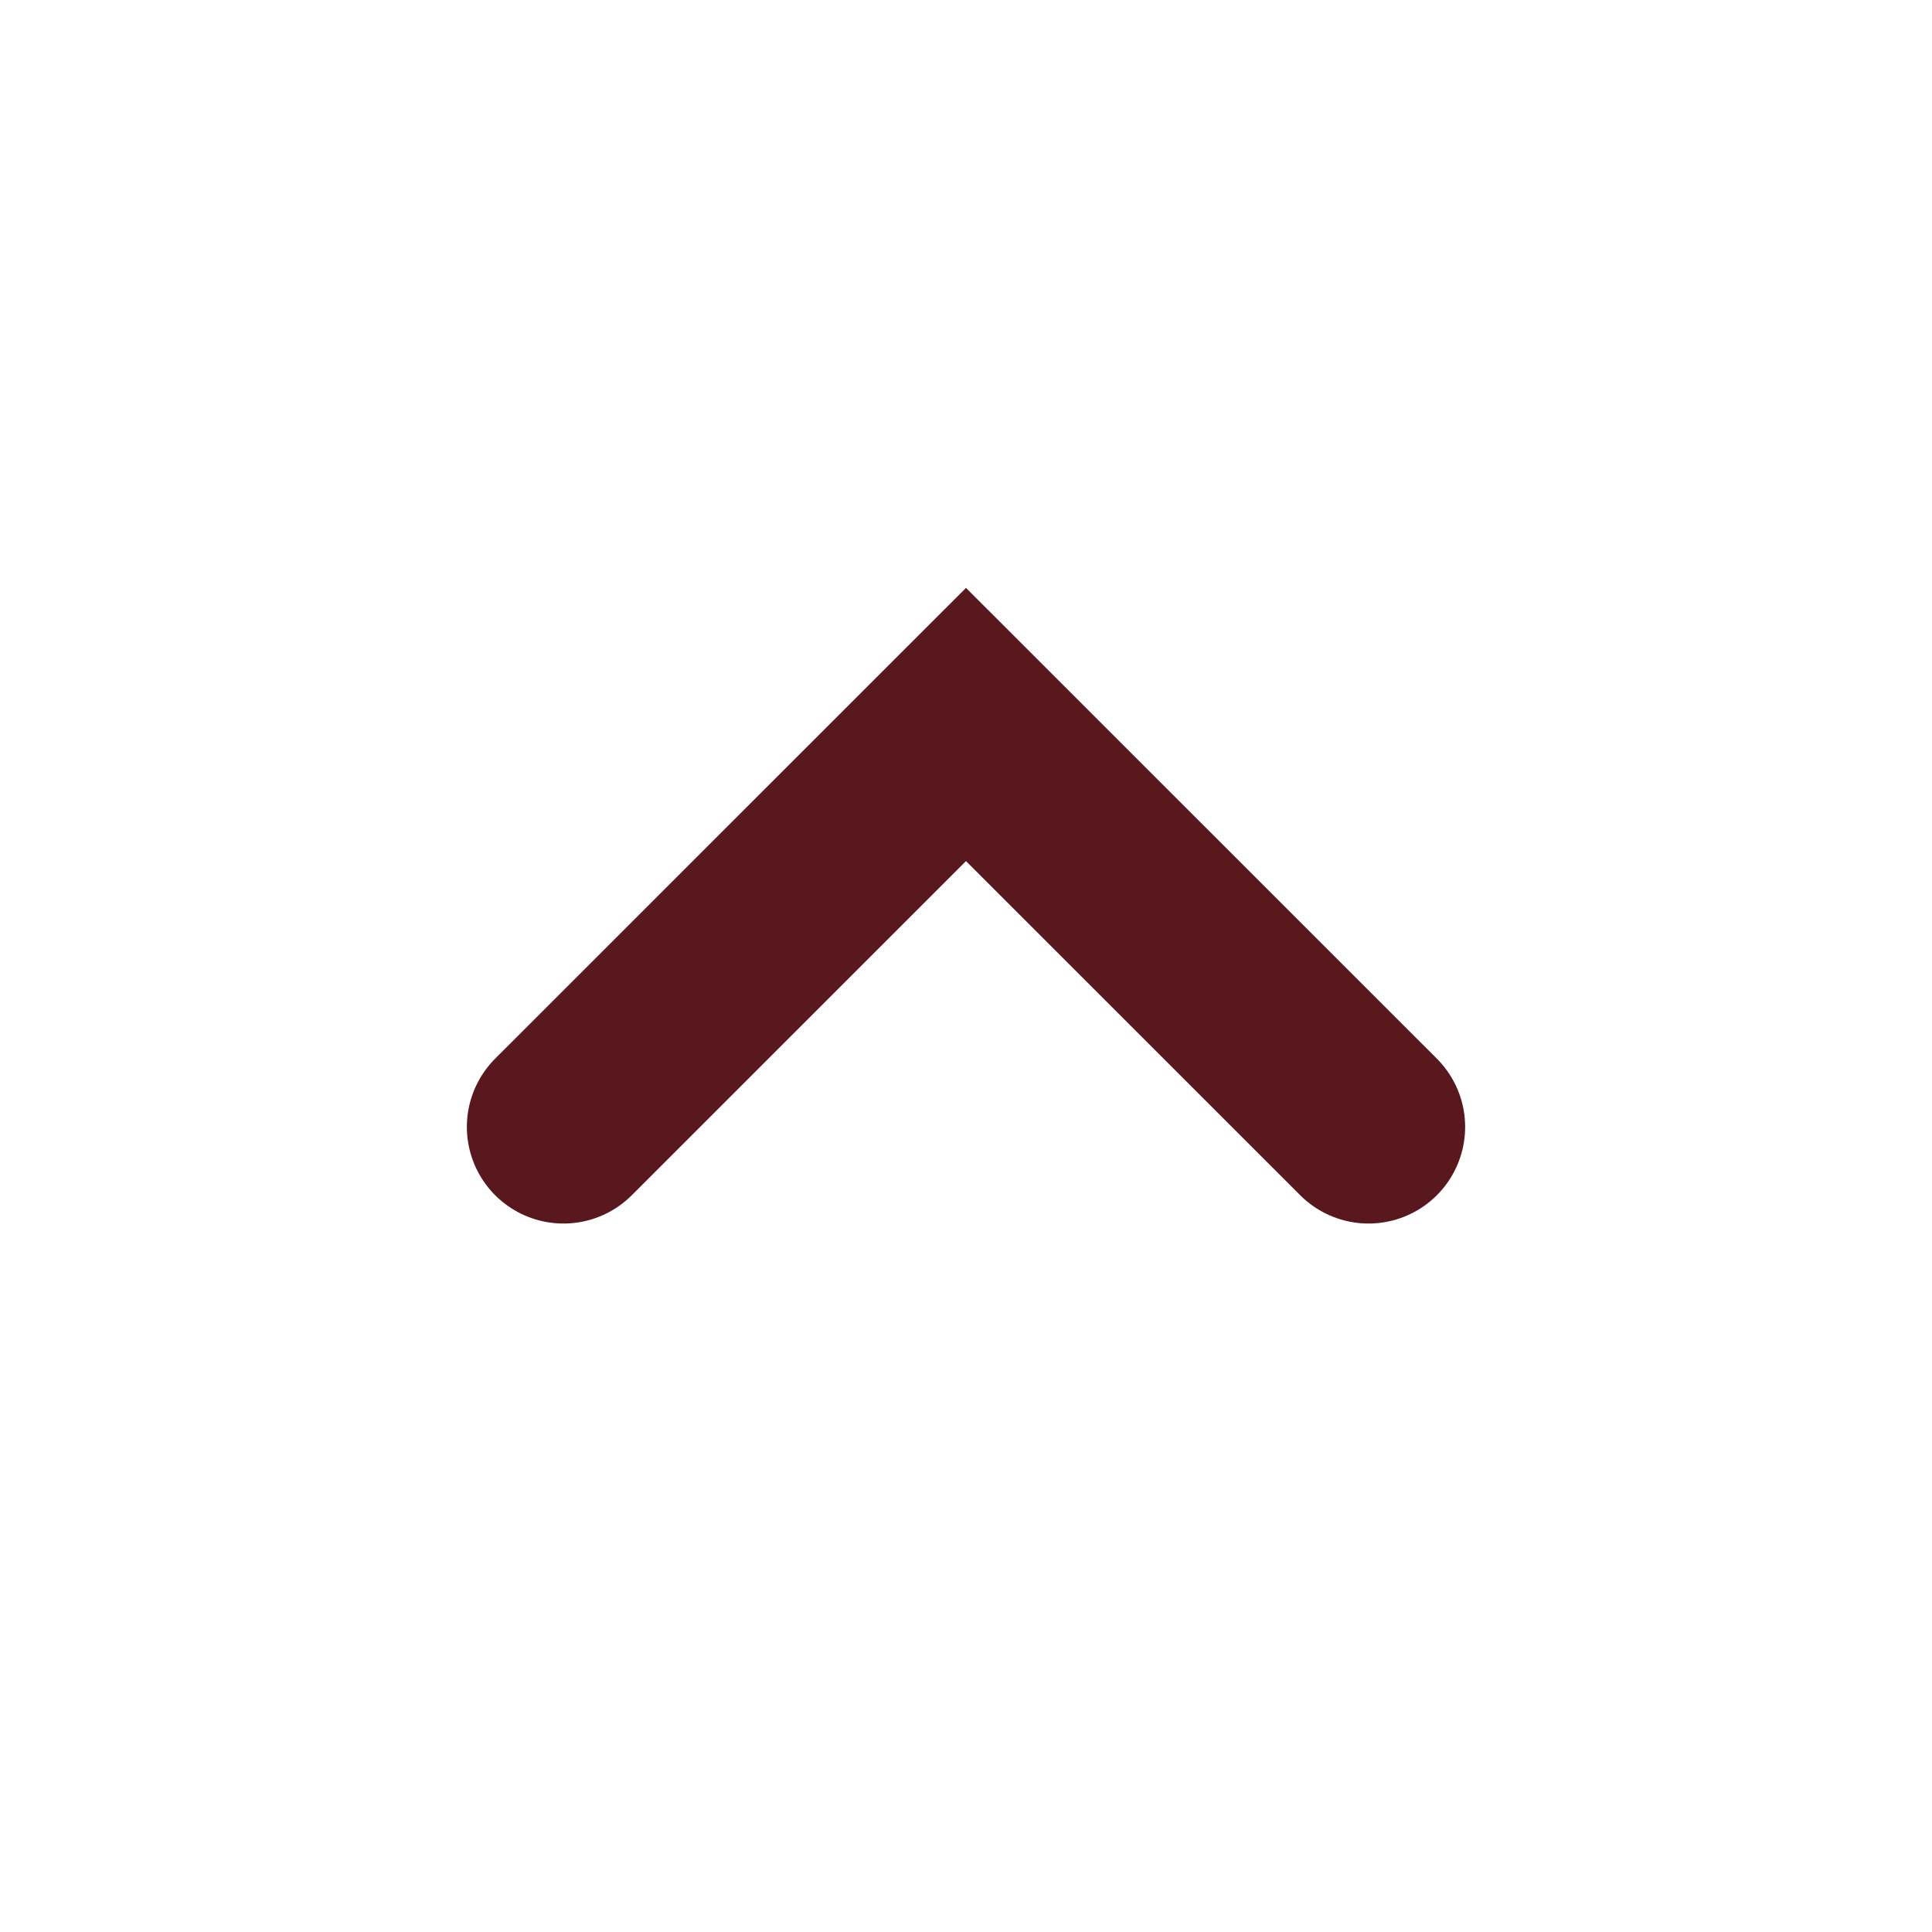
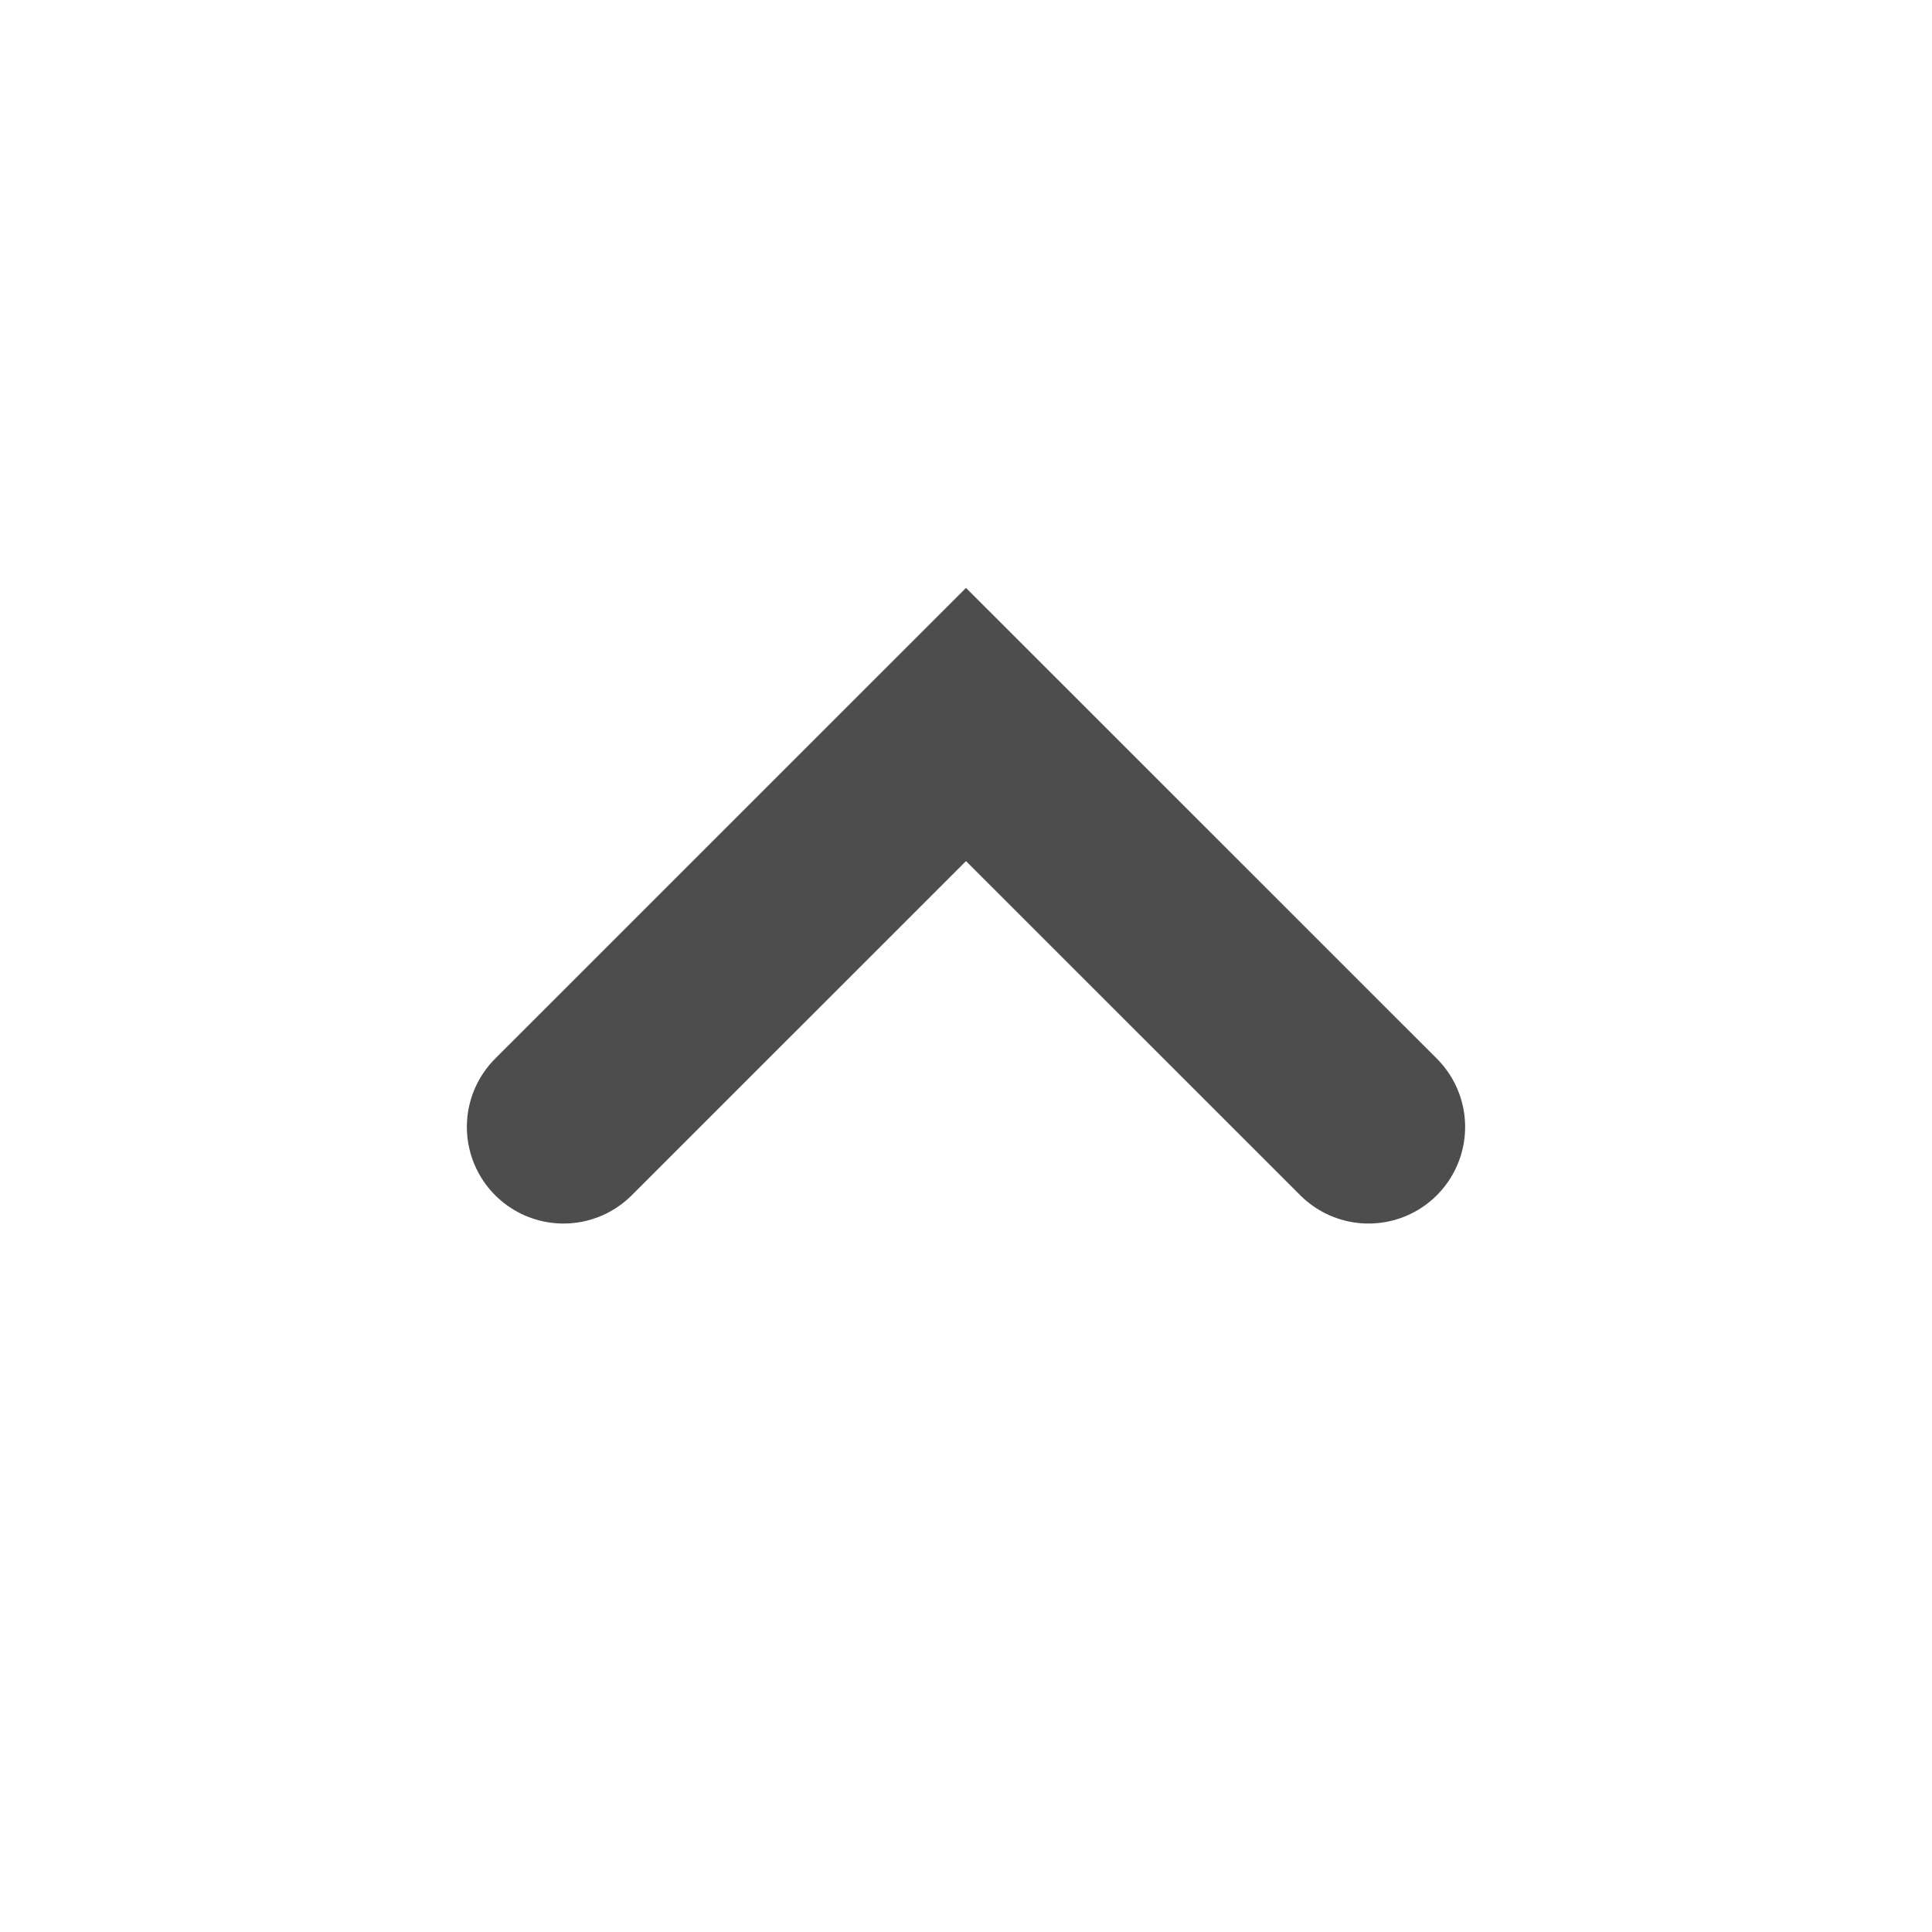
<svg xmlns="http://www.w3.org/2000/svg" width="20" height="20" viewBox="0 0 20 20" fill="none">
-   <path d="M14.167 11.666L10 7.5L5.833 11.666" stroke="#58181D" stroke-width="2" stroke-linecap="round" />
+   <path d="M14.167 11.666L10 7.5L5.833 11.666" stroke="#4D4D4D" stroke-width="2" stroke-linecap="round" />
</svg>
